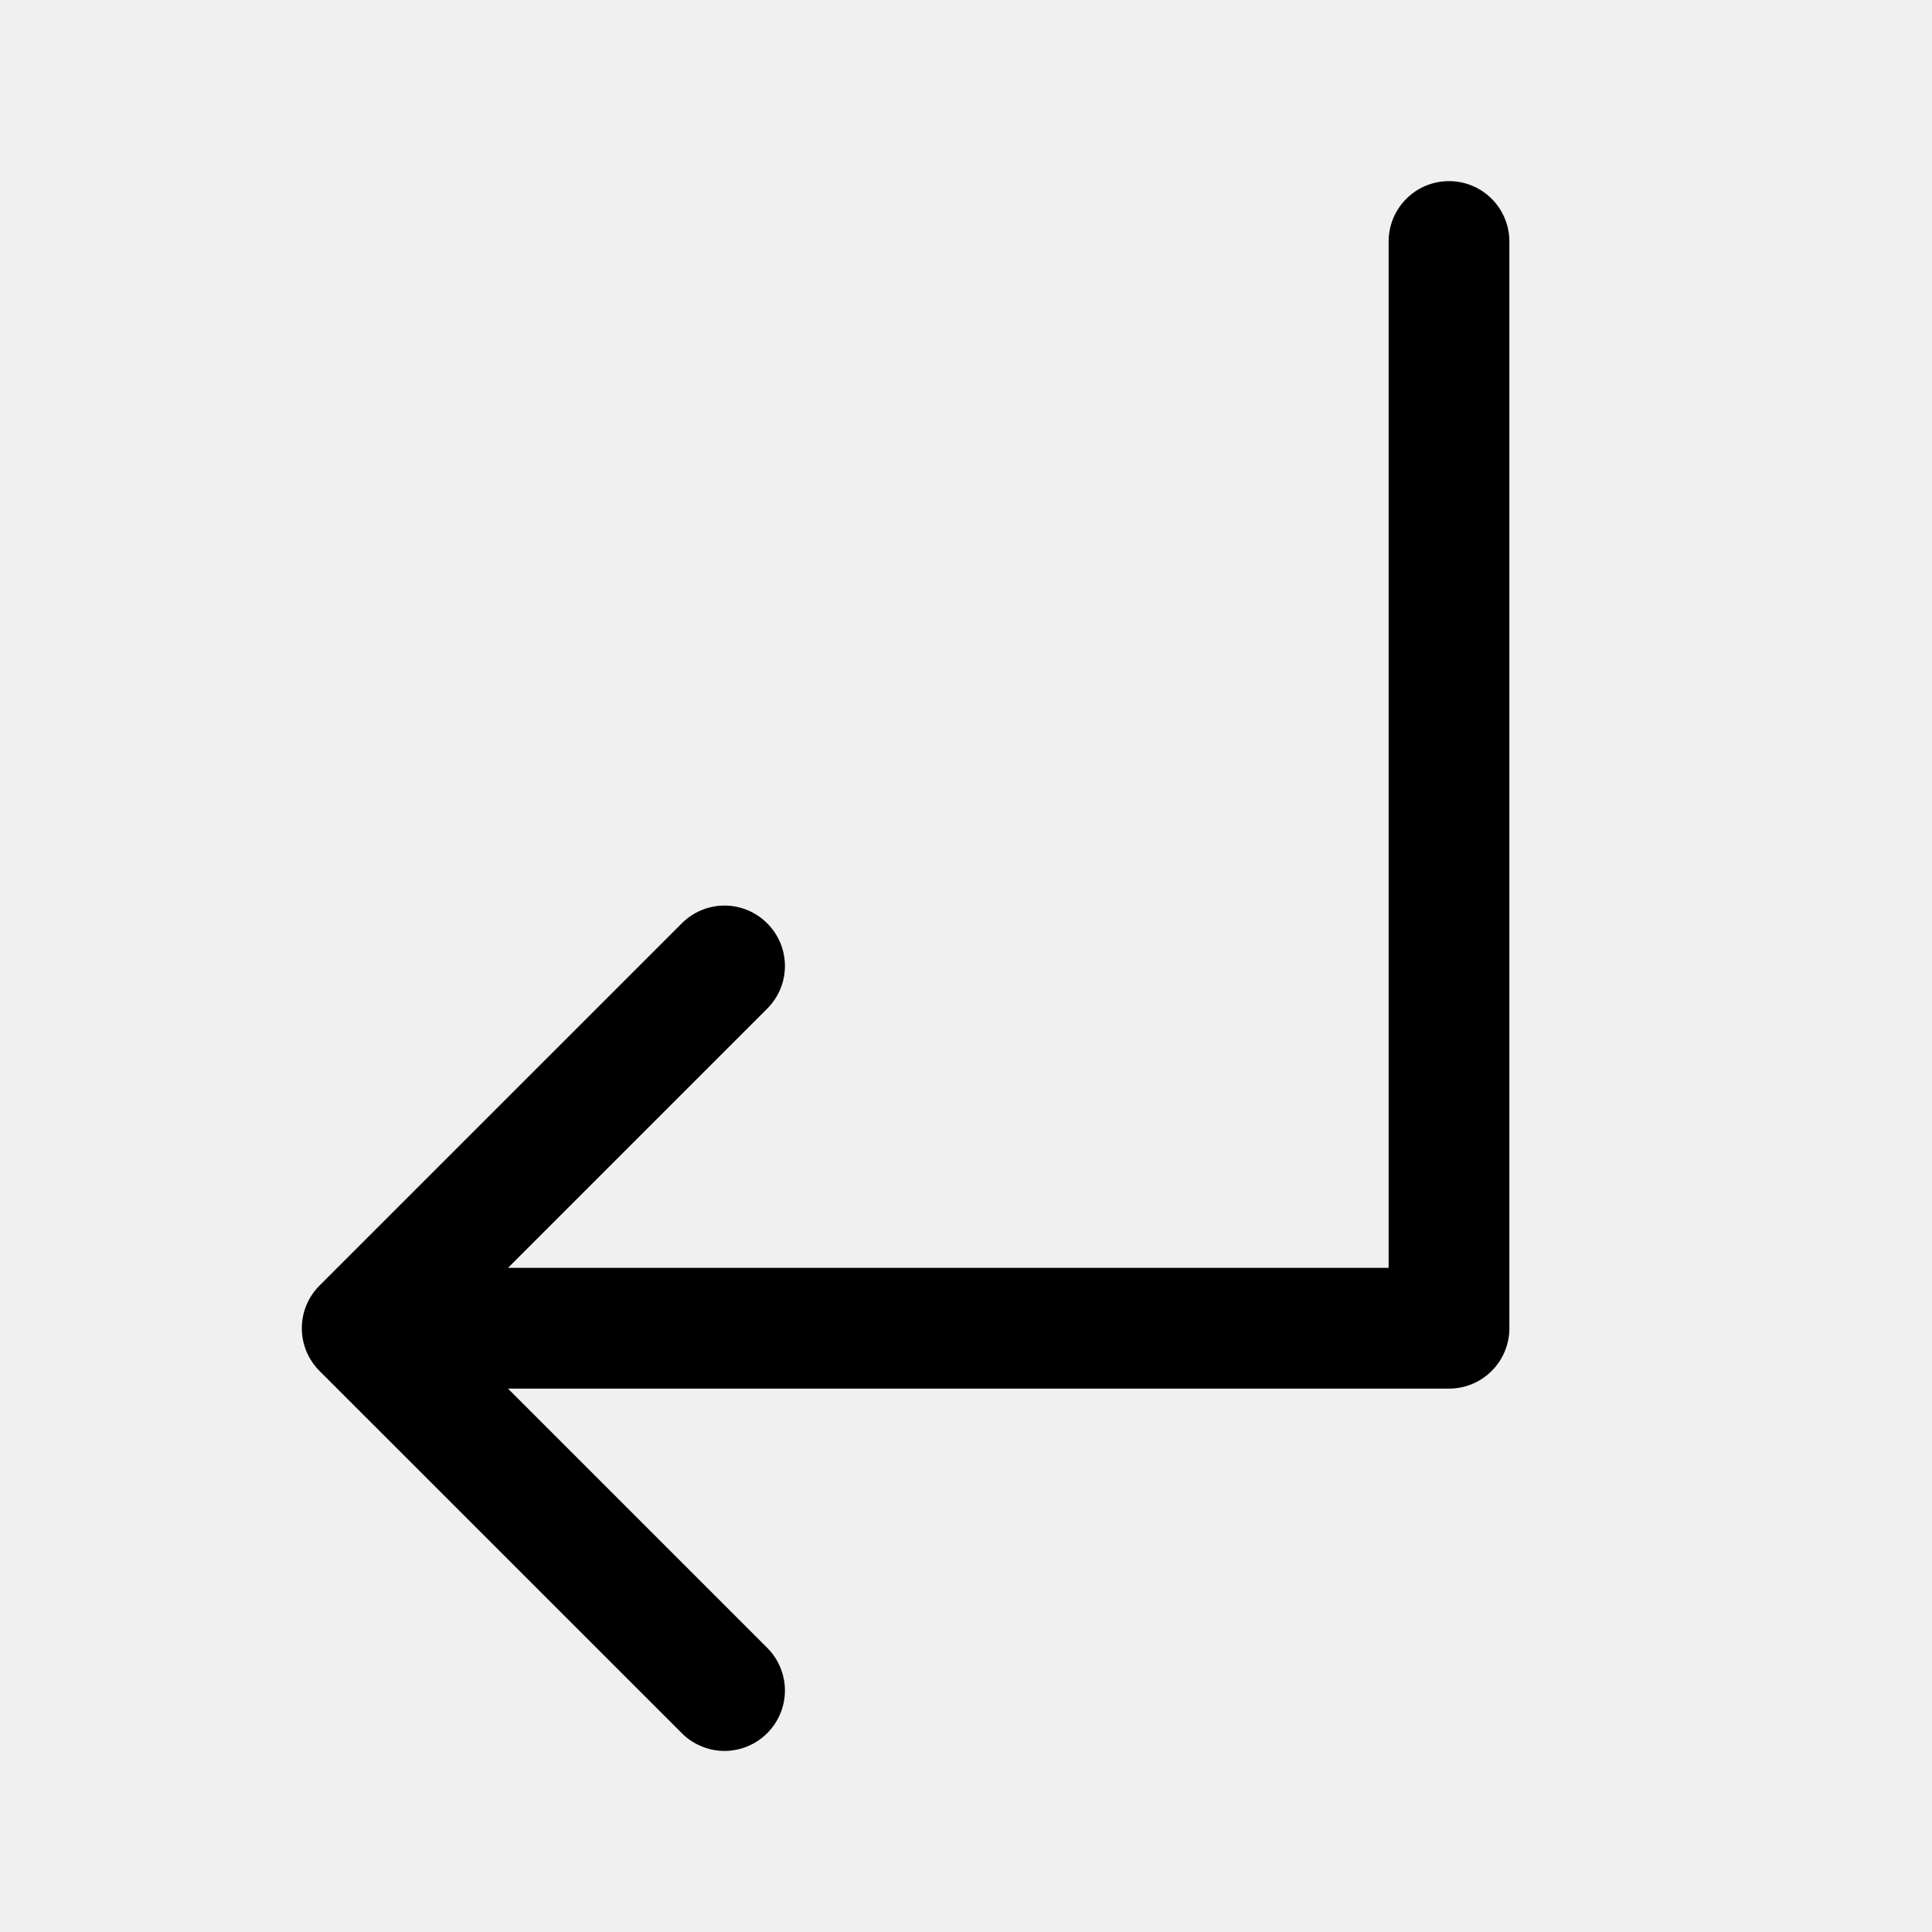
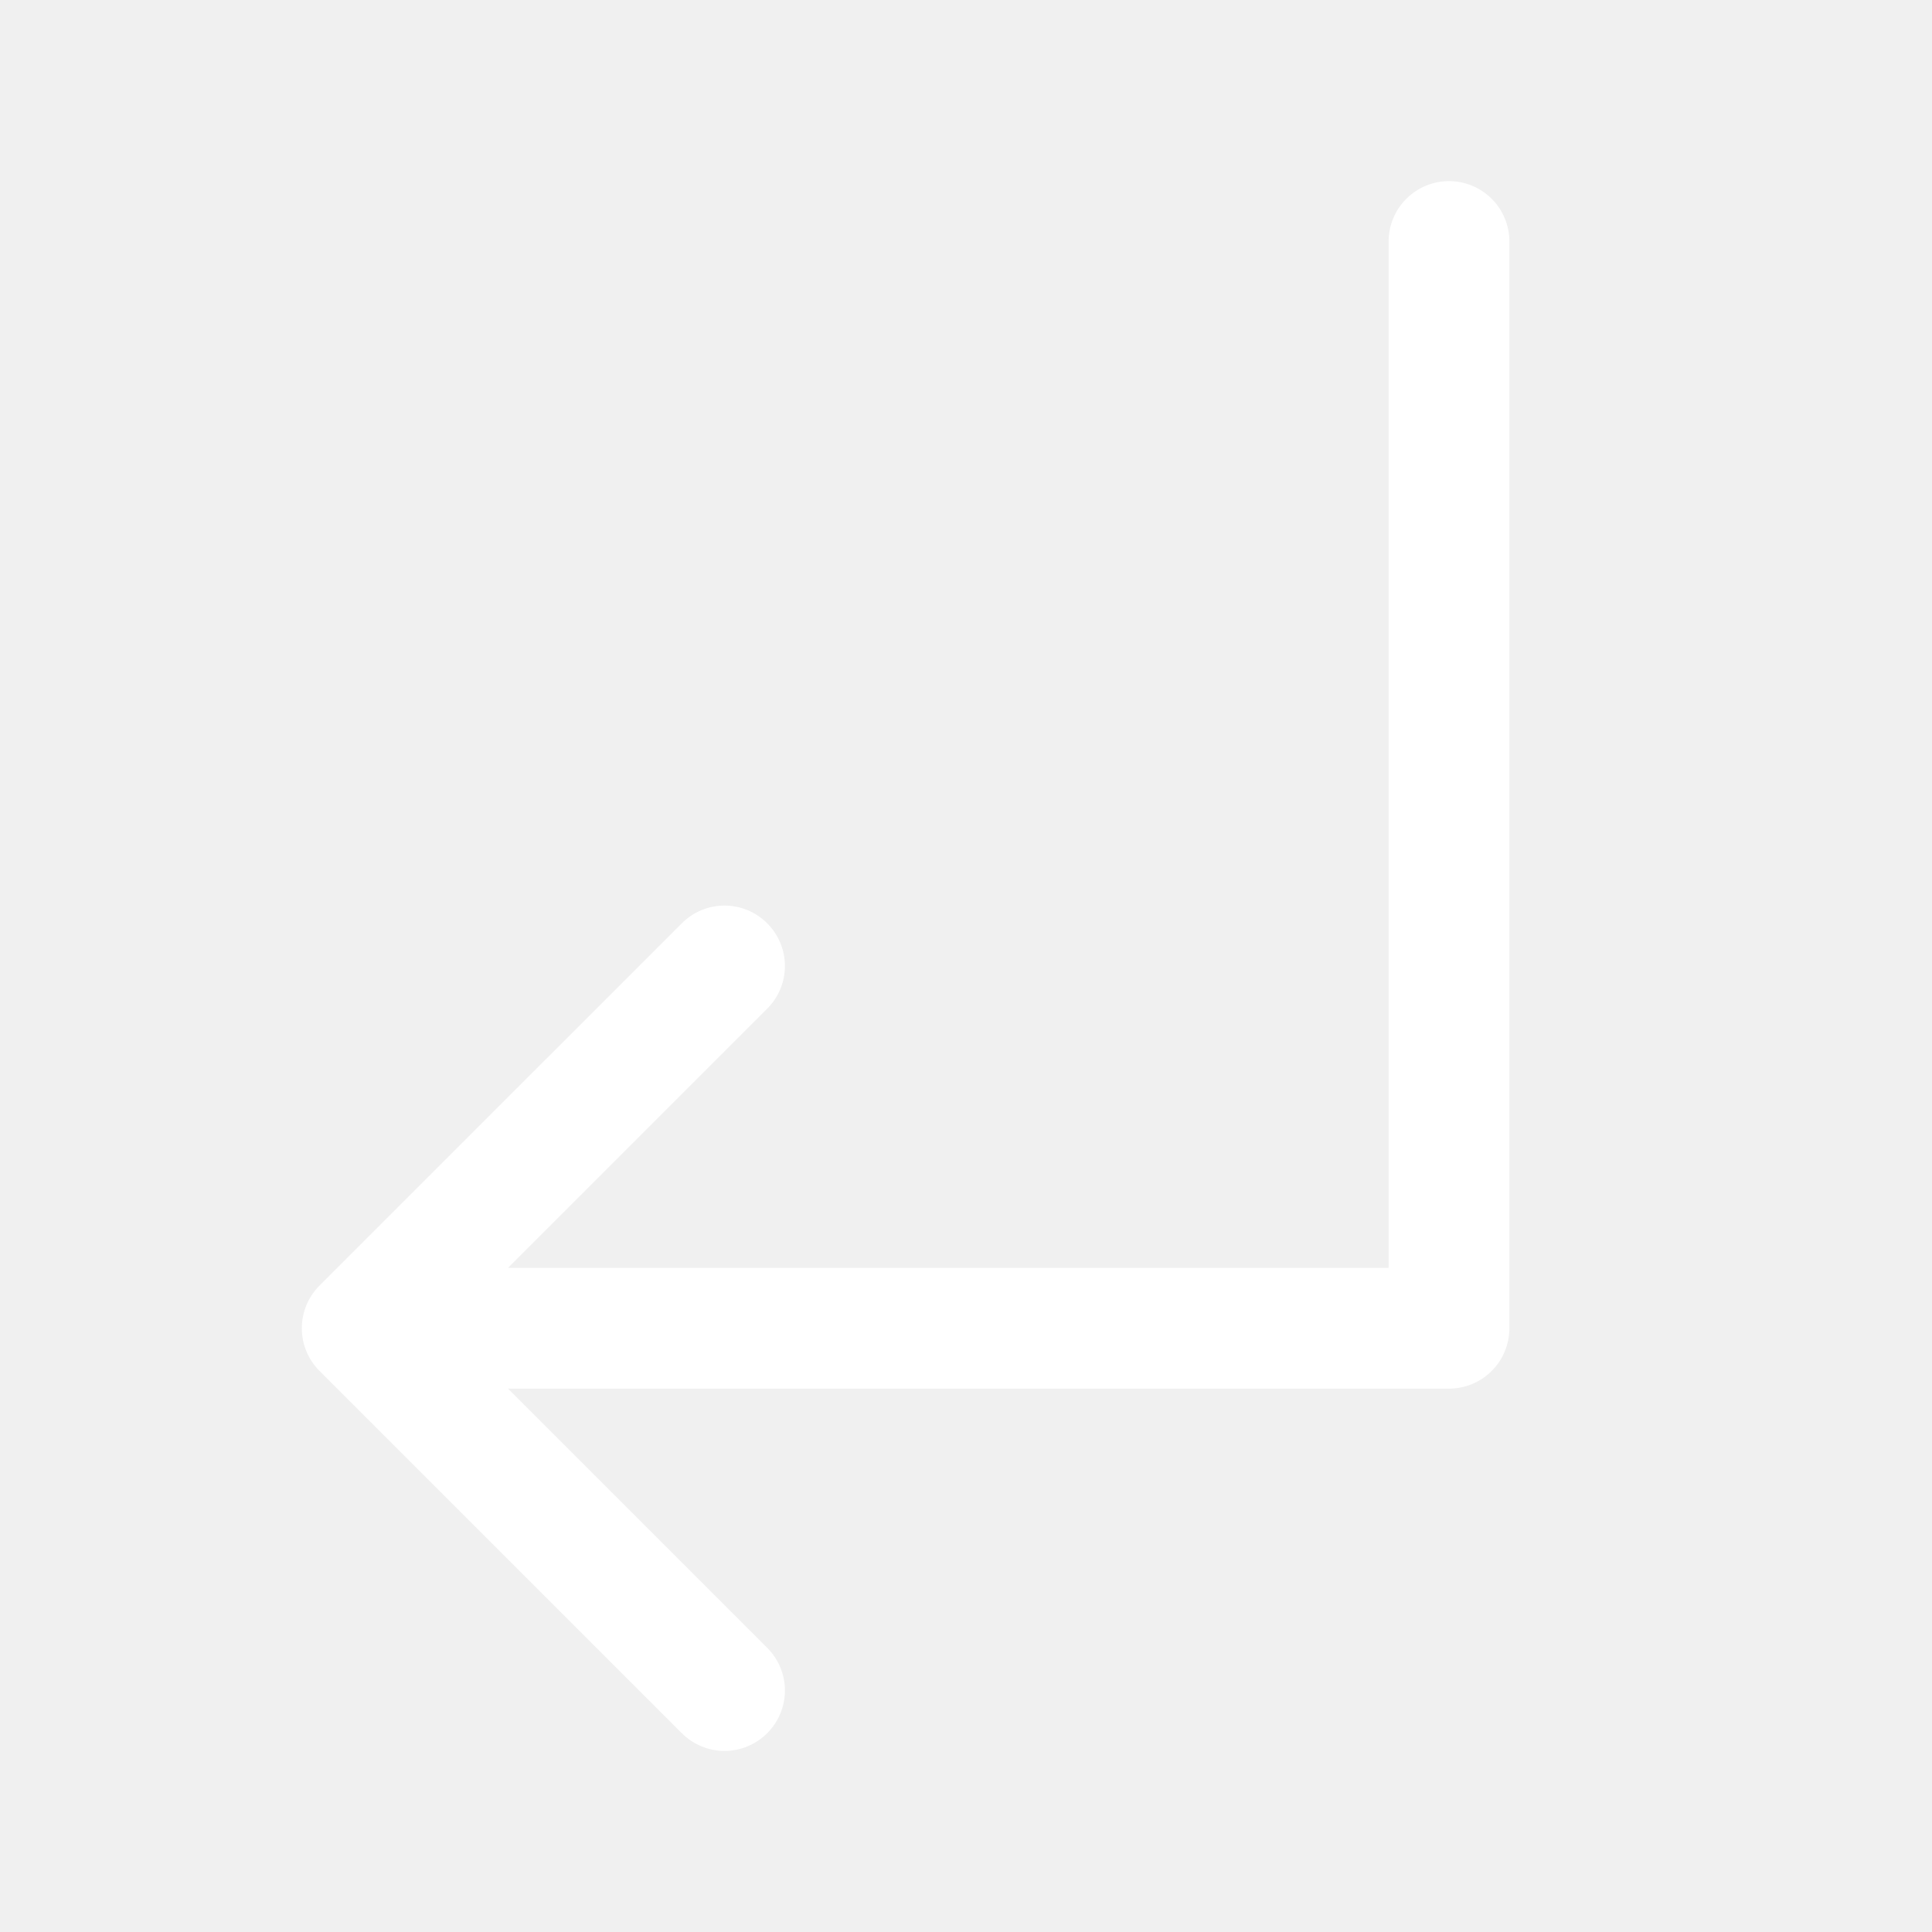
<svg xmlns="http://www.w3.org/2000/svg" width="32" height="32" viewBox="0 0 32 32" fill="none">
-   <path d="M25 4V22C25 22.265 24.895 22.52 24.707 22.707C24.52 22.895 24.265 23 24 23H8.414L12.707 27.293C12.8 27.385 12.874 27.496 12.924 27.617C12.975 27.738 13.001 27.869 13.001 28C13.001 28.131 12.975 28.262 12.924 28.383C12.874 28.504 12.8 28.615 12.707 28.707C12.615 28.8 12.504 28.874 12.383 28.924C12.261 28.975 12.131 29.001 12 29.001C11.869 29.001 11.739 28.975 11.617 28.924C11.496 28.874 11.385 28.8 11.293 28.707L5.292 22.707C5.2 22.615 5.126 22.504 5.075 22.383C5.025 22.262 4.999 22.131 4.999 22C4.999 21.869 5.025 21.738 5.075 21.617C5.126 21.496 5.2 21.385 5.292 21.293L11.293 15.293C11.48 15.105 11.735 14.999 12 14.999C12.265 14.999 12.52 15.105 12.707 15.293C12.895 15.48 13.001 15.735 13.001 16C13.001 16.265 12.895 16.52 12.707 16.707L8.414 21H23V4C23 3.735 23.105 3.48 23.293 3.293C23.48 3.105 23.735 3 24 3C24.265 3 24.52 3.105 24.707 3.293C24.895 3.48 25 3.735 25 4Z" fill="black" />
+   <path d="M25 4V22C25 22.265 24.895 22.52 24.707 22.707C24.52 22.895 24.265 23 24 23H8.414L12.707 27.293C12.8 27.385 12.874 27.496 12.924 27.617C12.975 27.738 13.001 27.869 13.001 28C13.001 28.131 12.975 28.262 12.924 28.383C12.874 28.504 12.8 28.615 12.707 28.707C12.615 28.8 12.504 28.874 12.383 28.924C12.261 28.975 12.131 29.001 12 29.001C11.869 29.001 11.739 28.975 11.617 28.924C11.496 28.874 11.385 28.8 11.293 28.707L5.292 22.707C5.2 22.615 5.126 22.504 5.075 22.383C5.025 22.262 4.999 22.131 4.999 22C4.999 21.869 5.025 21.738 5.075 21.617C5.126 21.496 5.2 21.385 5.292 21.293L11.293 15.293C11.48 15.105 11.735 14.999 12 14.999C12.265 14.999 12.52 15.105 12.707 15.293C12.895 15.48 13.001 15.735 13.001 16C13.001 16.265 12.895 16.52 12.707 16.707L8.414 21H23V4C23 3.735 23.105 3.48 23.293 3.293C23.48 3.105 23.735 3 24 3C24.265 3 24.52 3.105 24.707 3.293C24.895 3.48 25 3.735 25 4Z" fill="white" />
</svg>
